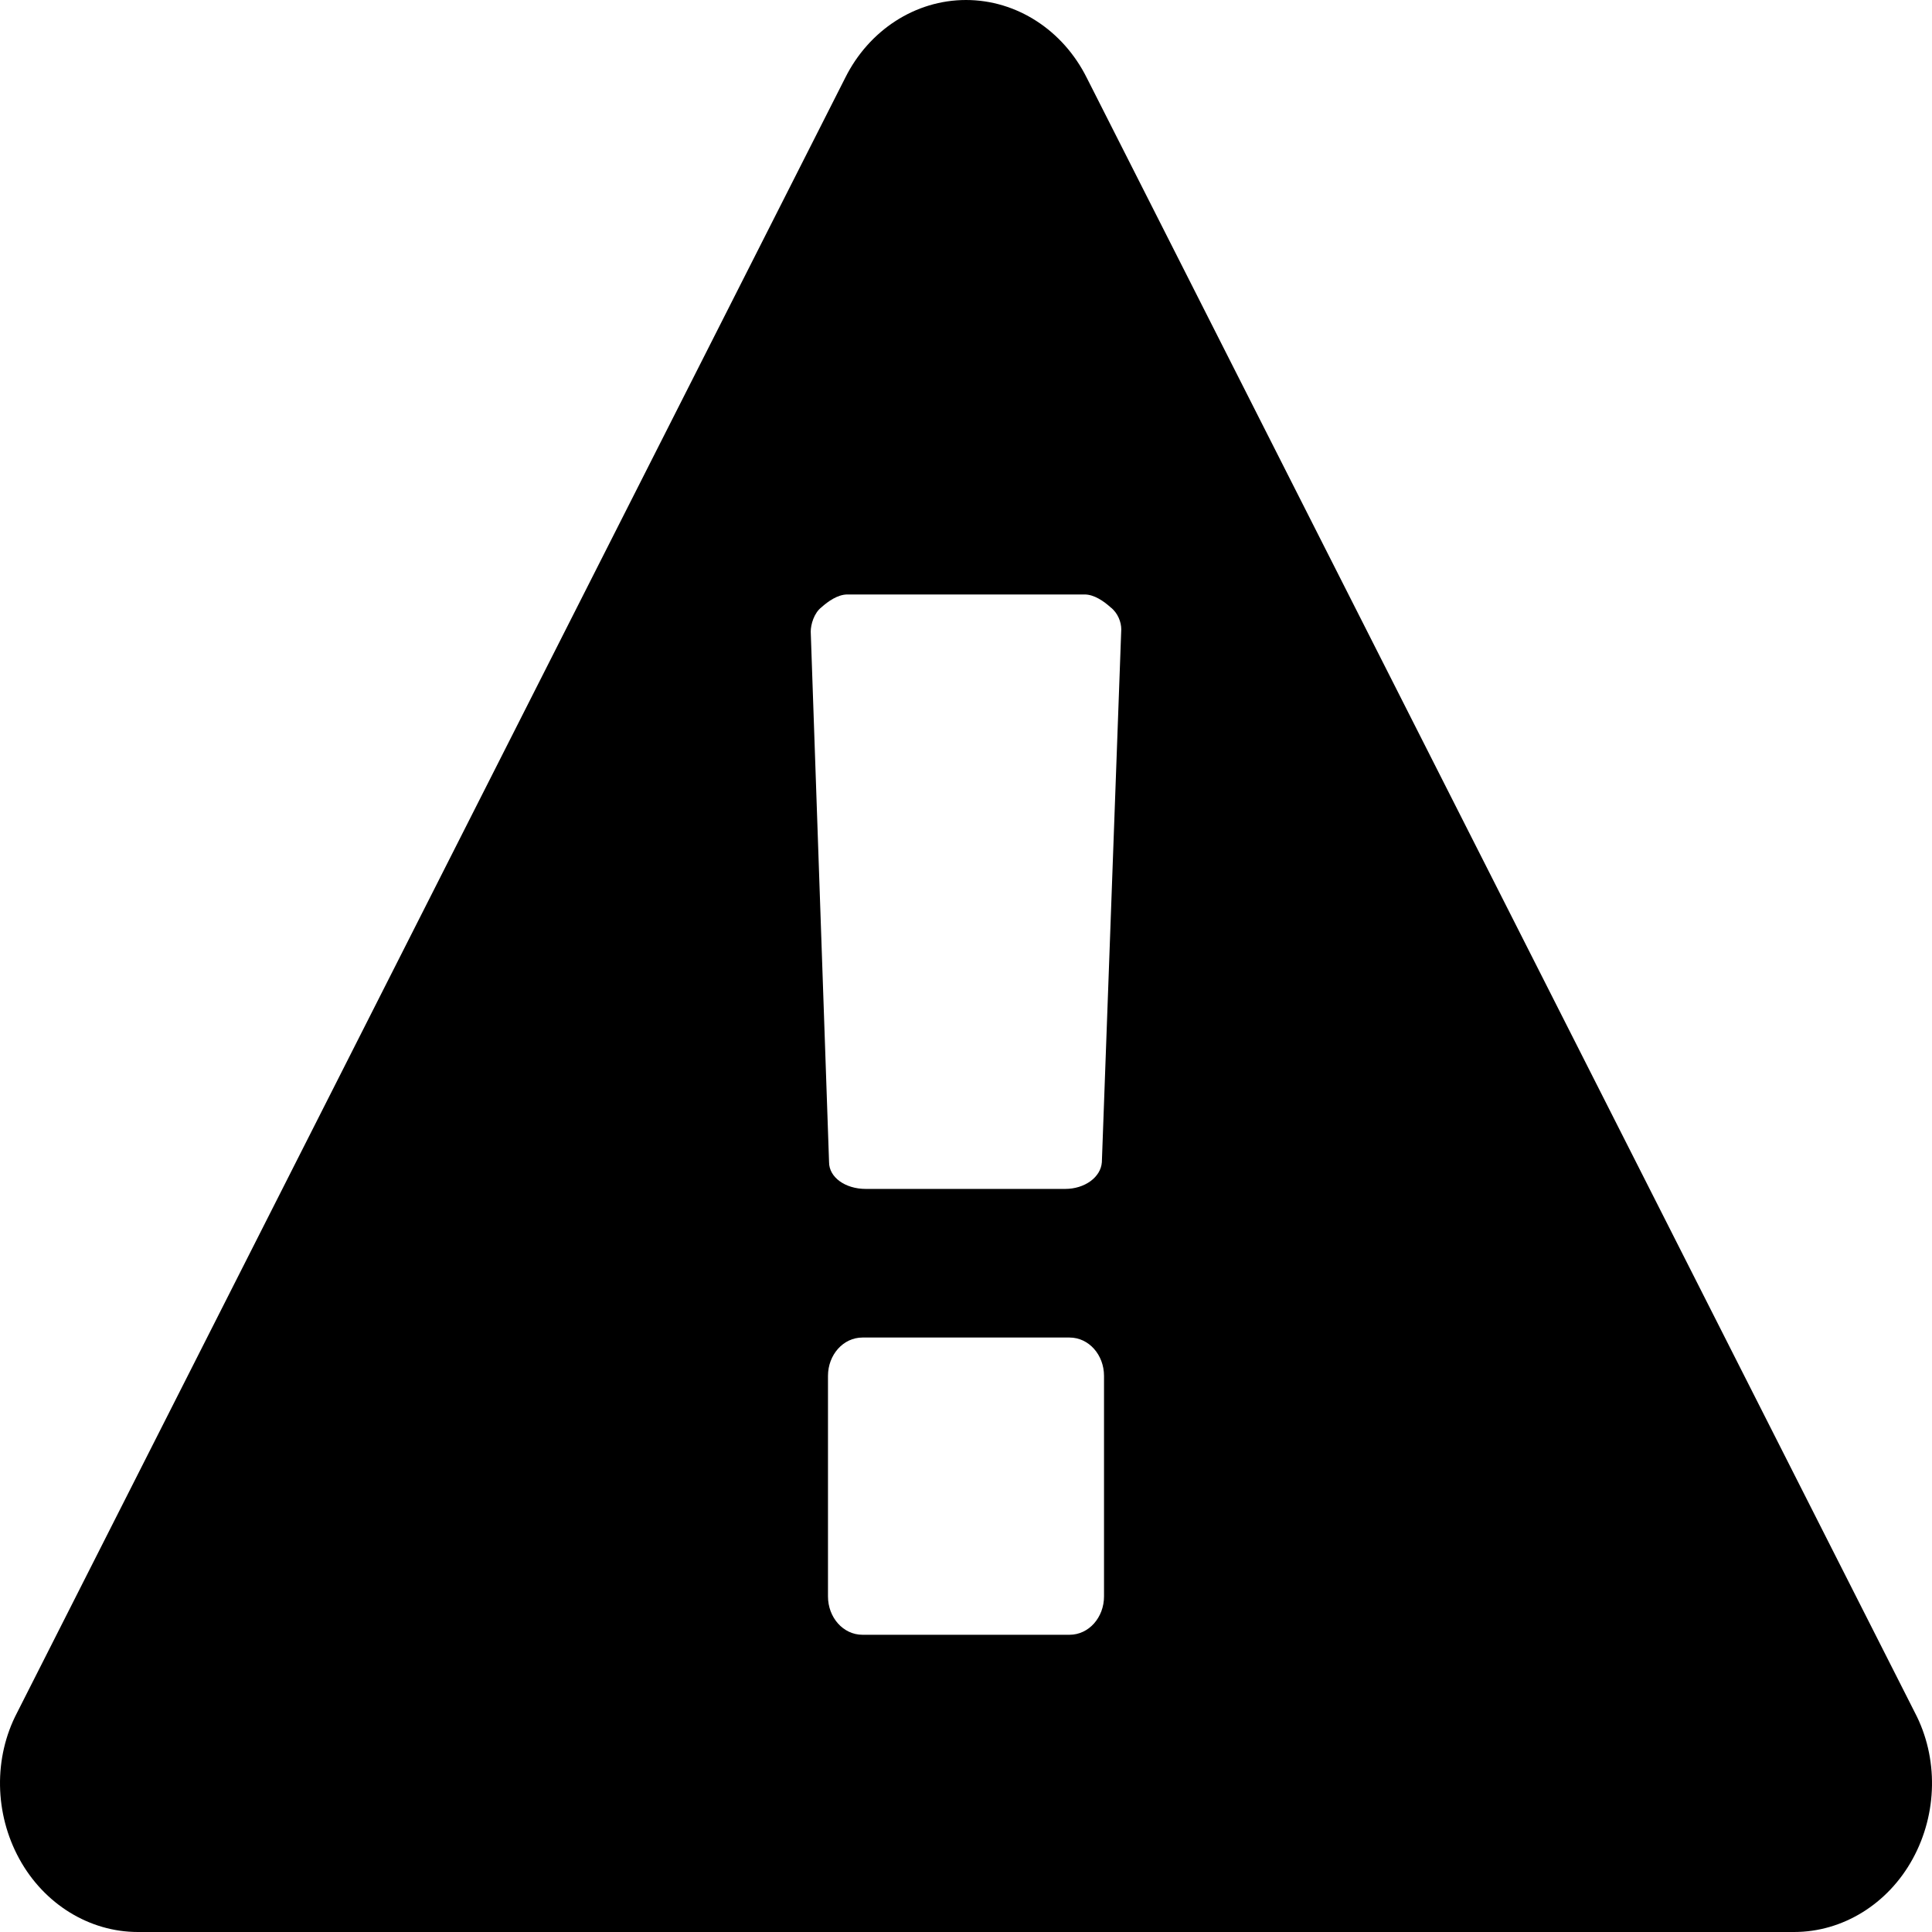
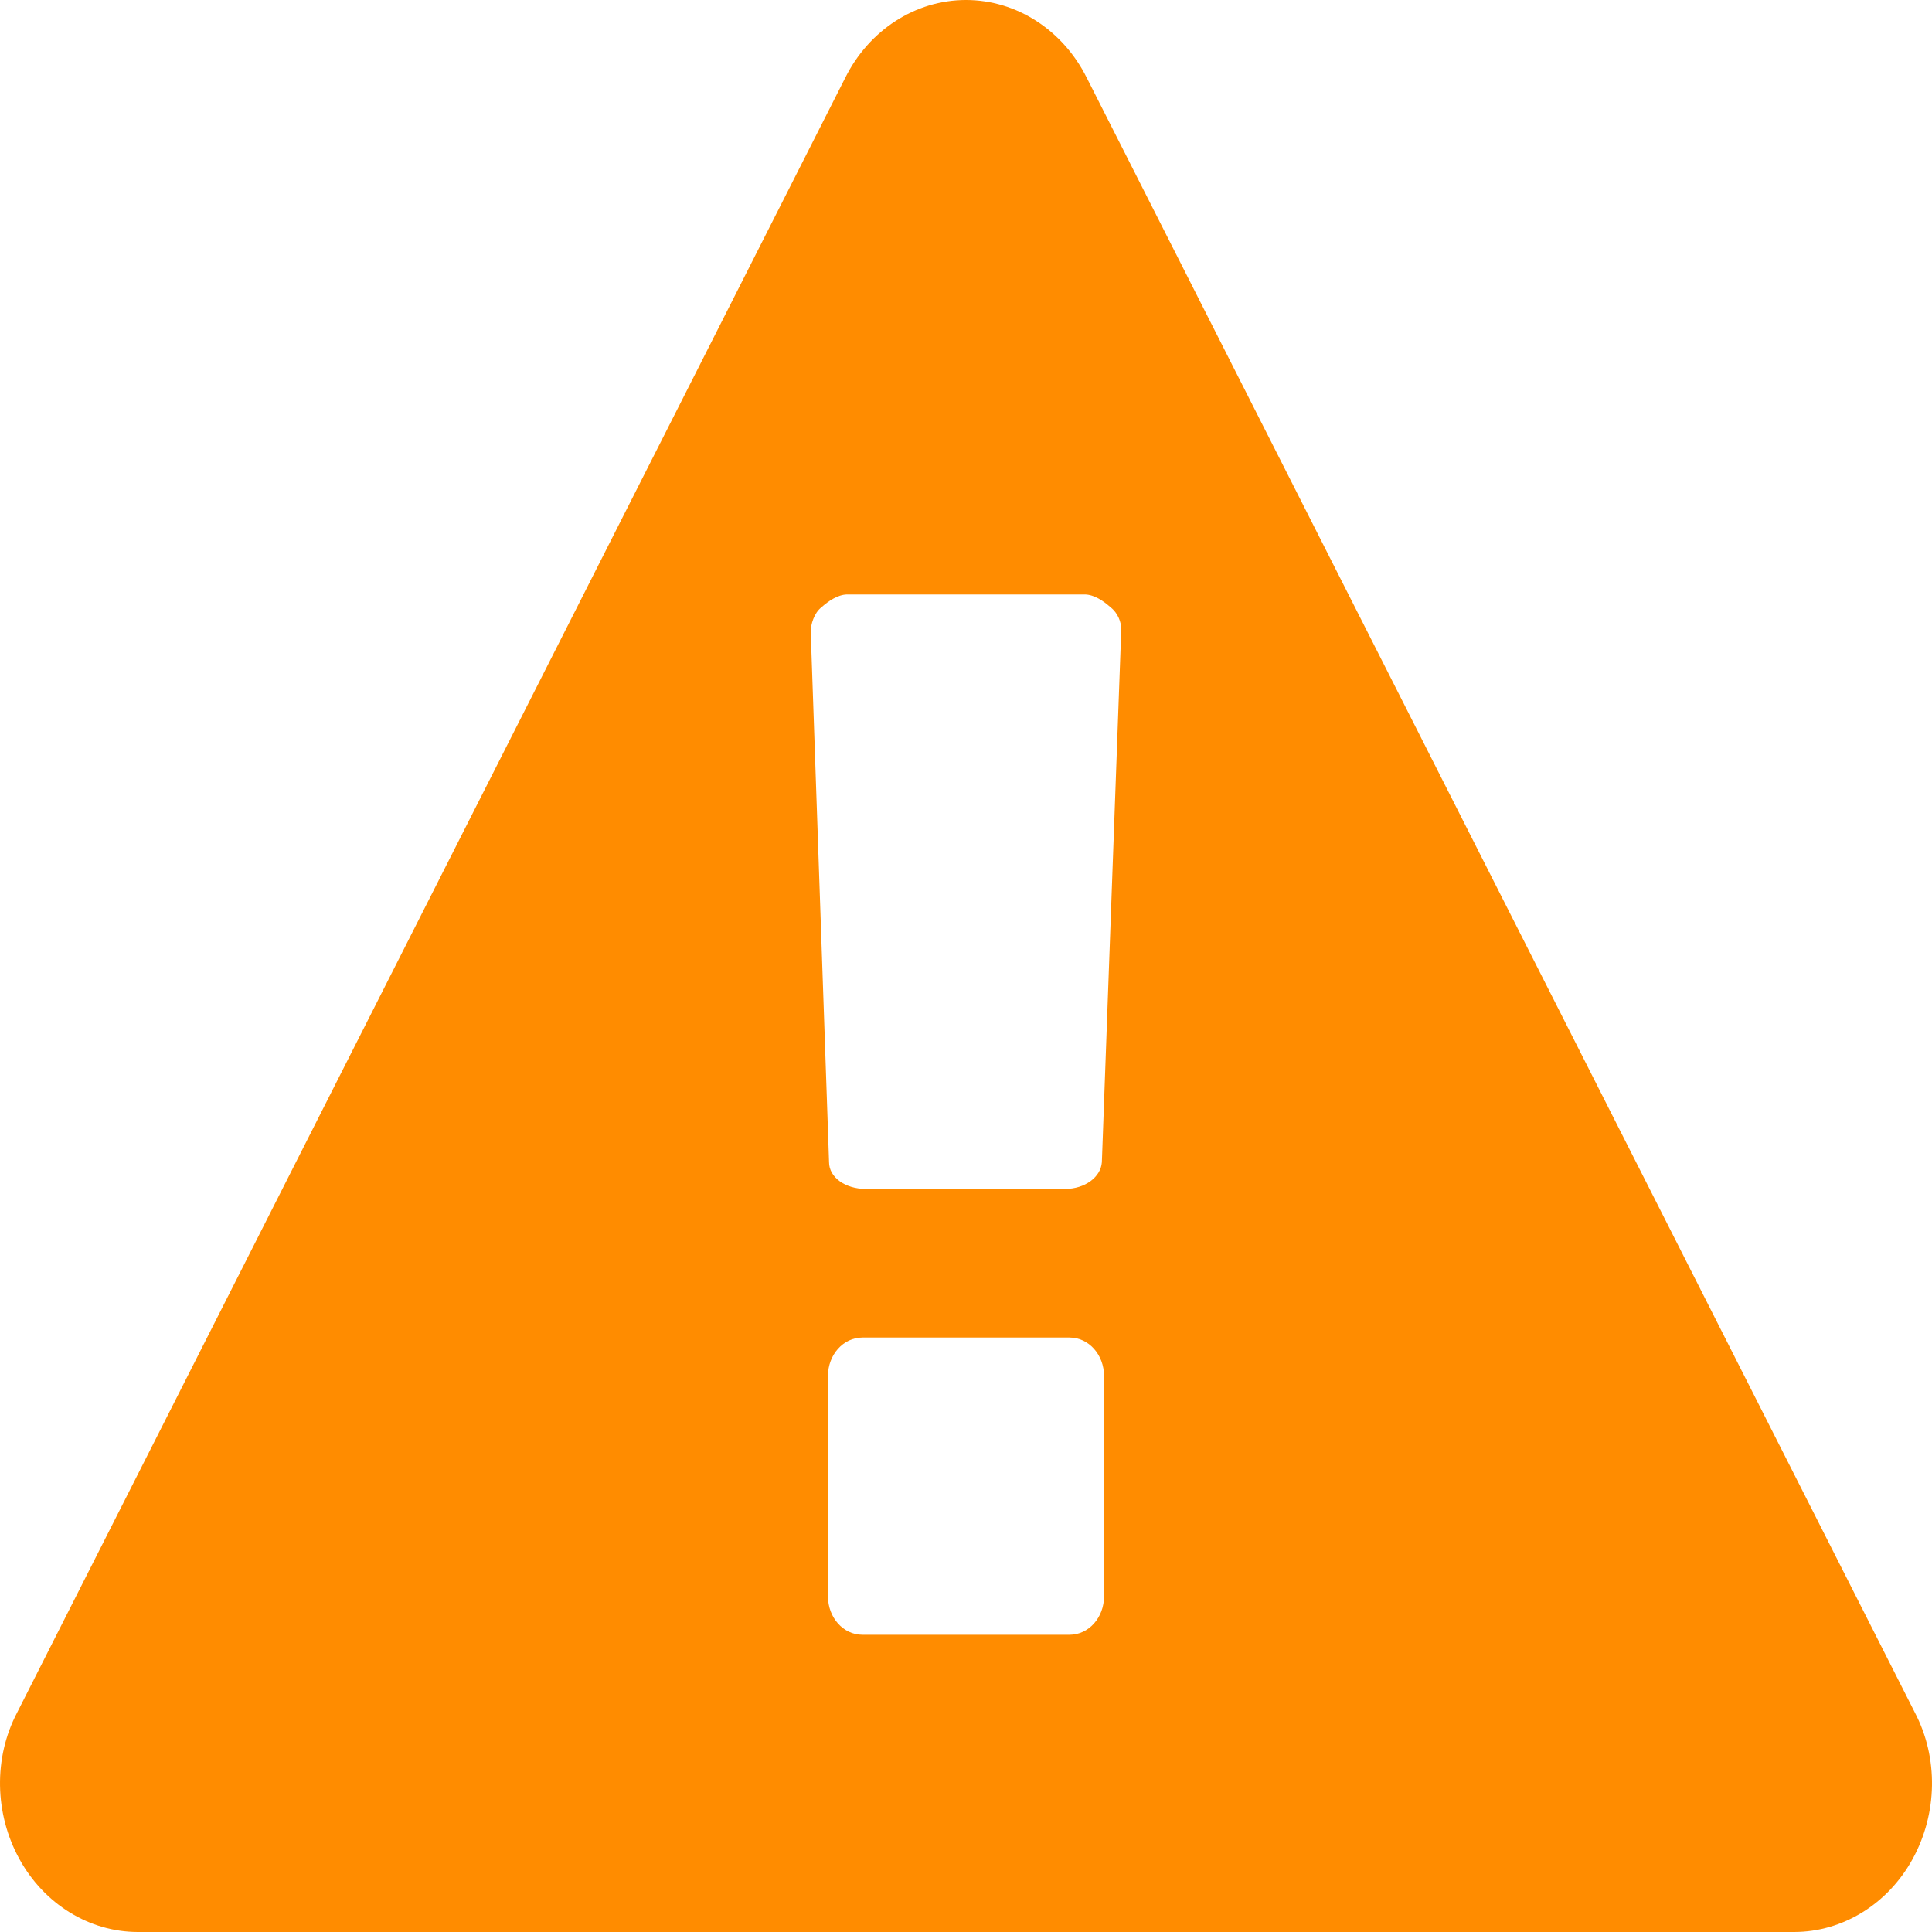
- <svg xmlns="http://www.w3.org/2000/svg" viewBox="126 76.5 300 300">
-   <path d="M297.431 324.397v-34.255c0-3.245-2.344-5.95-5.358-5.95h-32.146c-3.014 0-5.358 2.705-5.358 5.95v34.255c0 3.245 2.344 5.95 5.358 5.95h32.146c3.014 0 5.358-2.705 5.358-5.95Zm-.335-67.428 3.014-82.753c0-1.081-.502-2.524-1.674-3.425-1.005-.902-2.512-1.983-4.019-1.983h-36.834c-1.507 0-3.014 1.081-4.019 1.983-1.172.901-1.674 2.704-1.674 3.786l2.846 82.392c0 2.344 2.512 4.146 5.693 4.146h30.975c3.013 0 5.525-1.803 5.692-4.146Zm-2.344-168.39L423.34 342.425c3.683 7.032 3.516 15.686-.335 22.717-3.85 7.031-10.883 11.358-18.417 11.358H147.413c-7.534 0-14.566-4.327-18.417-11.358-3.85-7.031-4.018-15.685-.335-22.716L257.248 88.578C260.93 81.188 268.13 76.5 276 76.5c7.87 0 15.069 4.688 18.752 12.08Z" />
+ <svg xmlns="http://www.w3.org/2000/svg" width="24" height="24" viewBox="126 76.5 300 300">
+   <path fill="darkorange" d="M297.431 324.397v-34.255c0-3.245-2.344-5.95-5.358-5.95h-32.146c-3.014 0-5.358 2.705-5.358 5.95v34.255c0 3.245 2.344 5.95 5.358 5.95h32.146c3.014 0 5.358-2.705 5.358-5.95Zm-.335-67.428 3.014-82.753c0-1.081-.502-2.524-1.674-3.425-1.005-.902-2.512-1.983-4.019-1.983h-36.834c-1.507 0-3.014 1.081-4.019 1.983-1.172.901-1.674 2.704-1.674 3.786l2.846 82.392c0 2.344 2.512 4.146 5.693 4.146h30.975c3.013 0 5.525-1.803 5.692-4.146Zm-2.344-168.39L423.34 342.425c3.683 7.032 3.516 15.686-.335 22.717-3.85 7.031-10.883 11.358-18.417 11.358H147.413c-7.534 0-14.566-4.327-18.417-11.358-3.85-7.031-4.018-15.685-.335-22.716L257.248 88.578C260.93 81.188 268.13 76.5 276 76.5c7.87 0 15.069 4.688 18.752 12.08Z" />
</svg>
